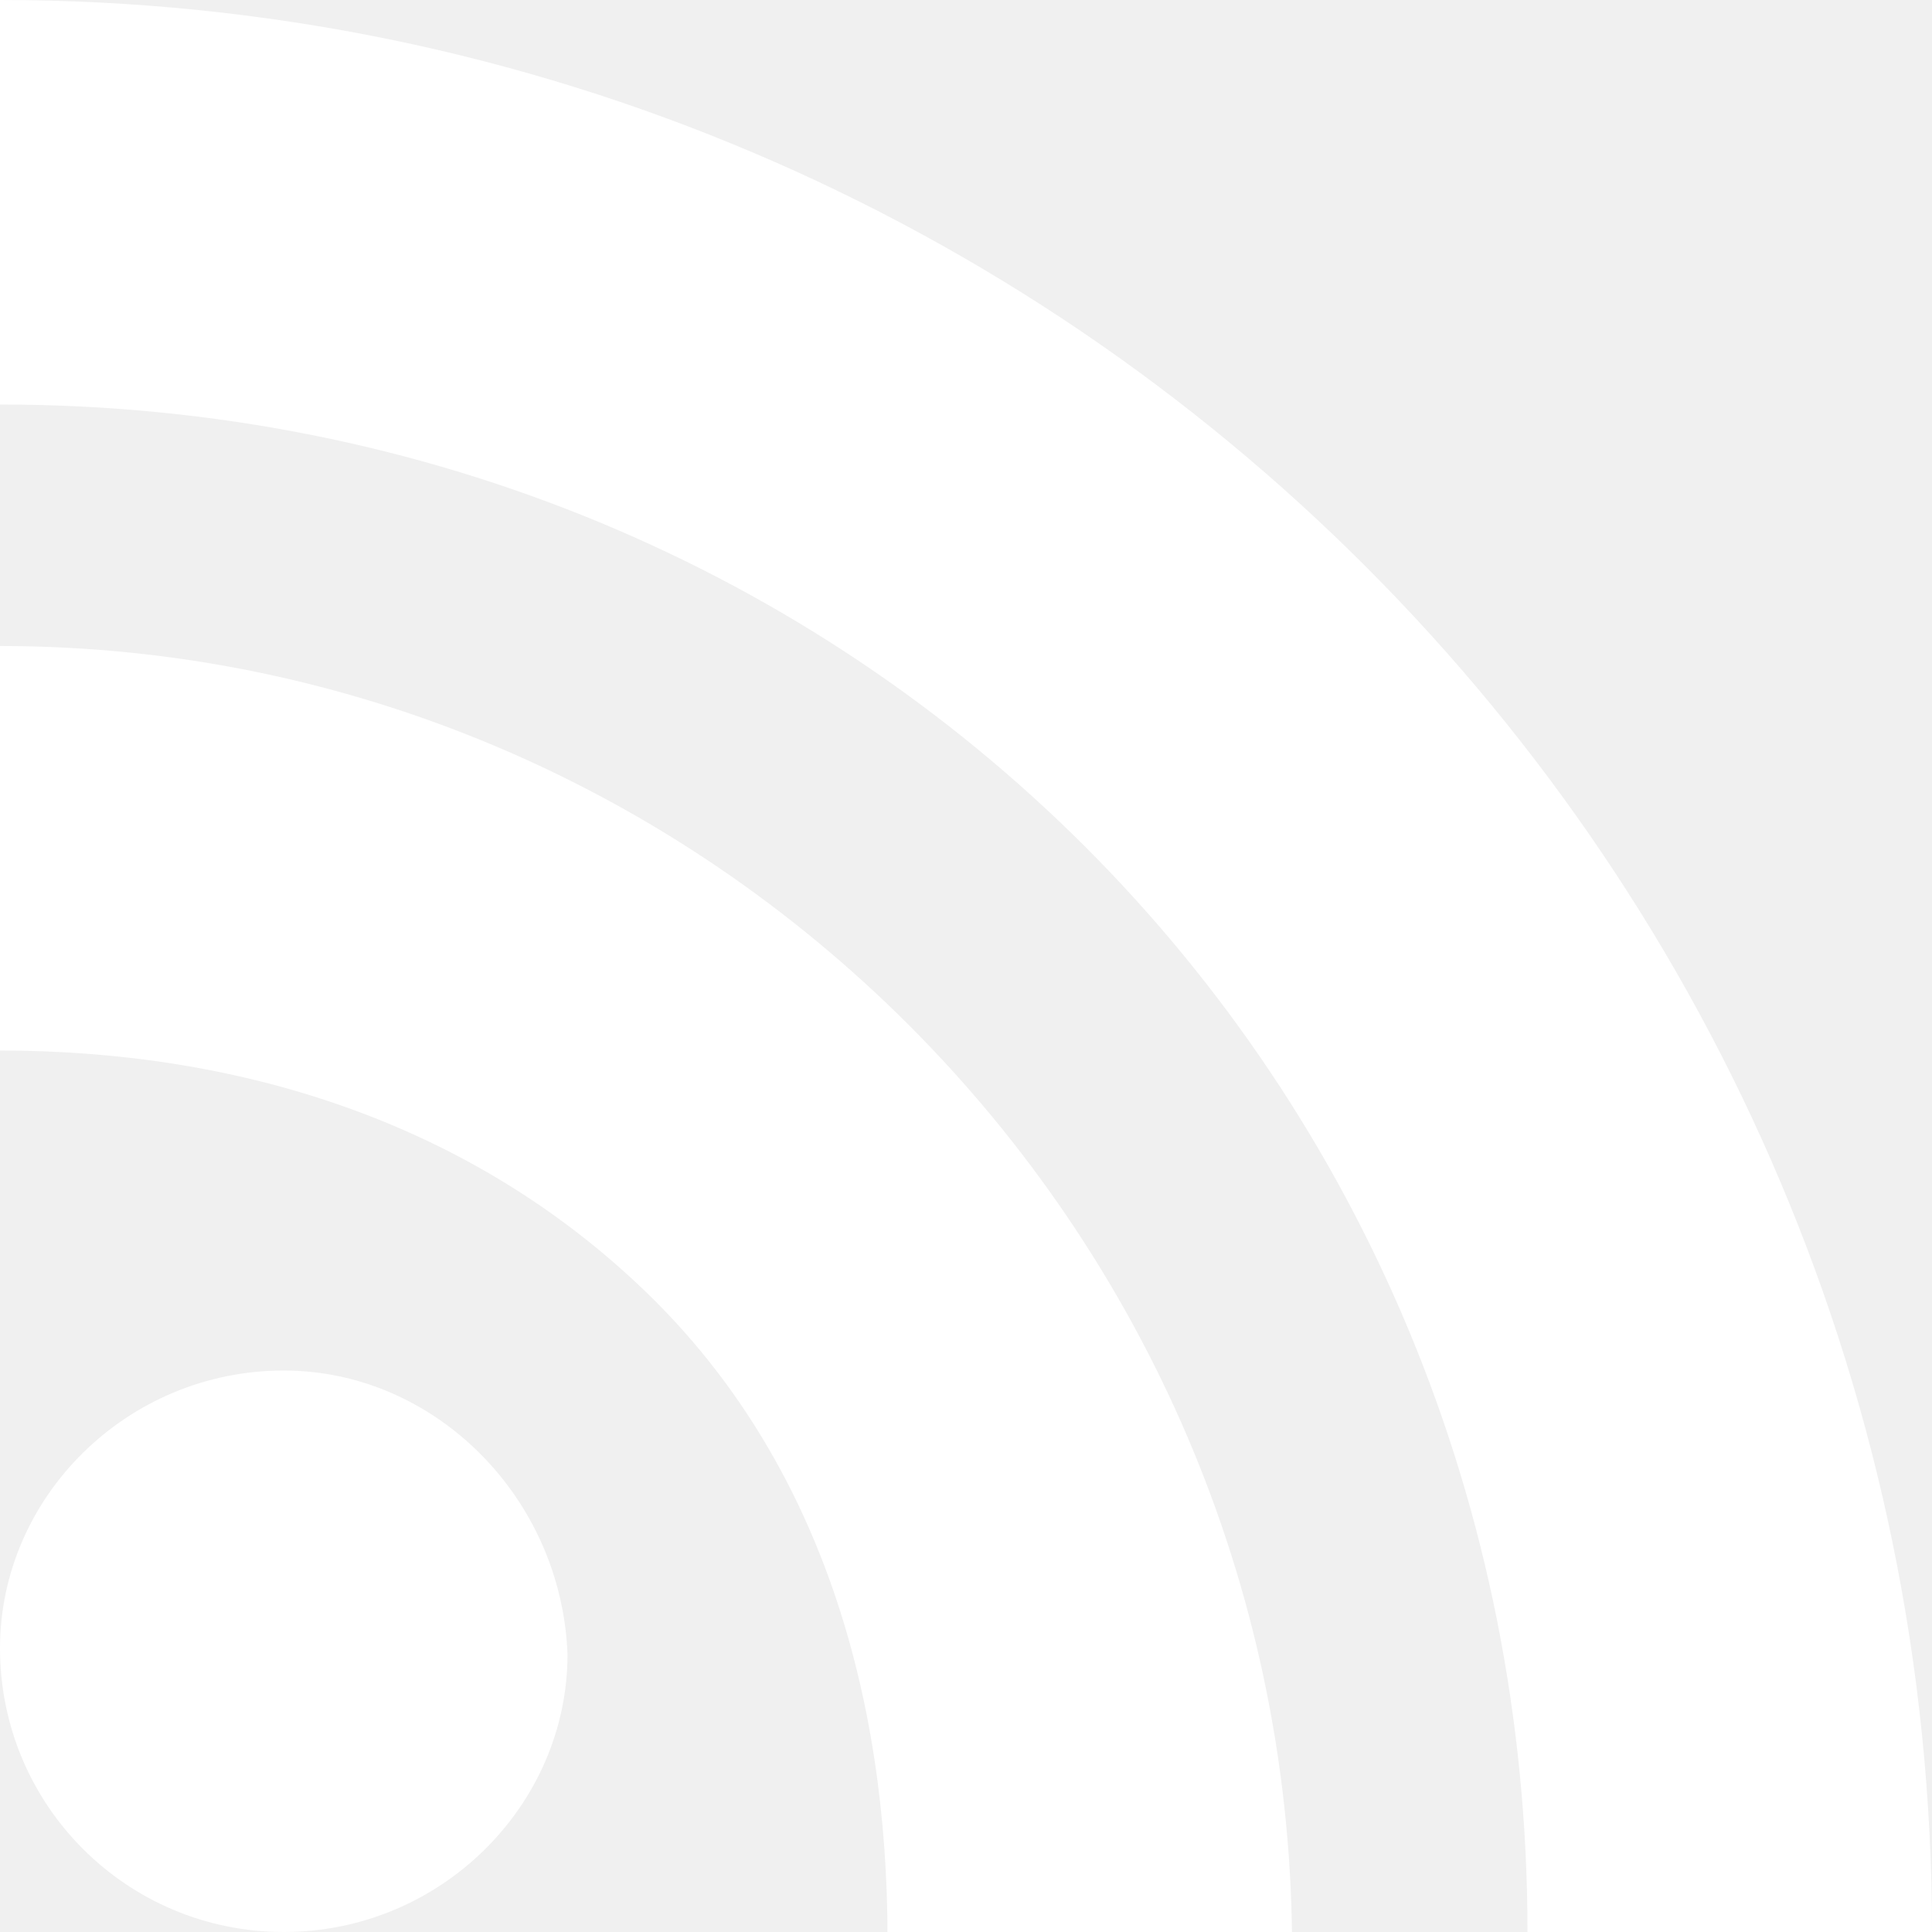
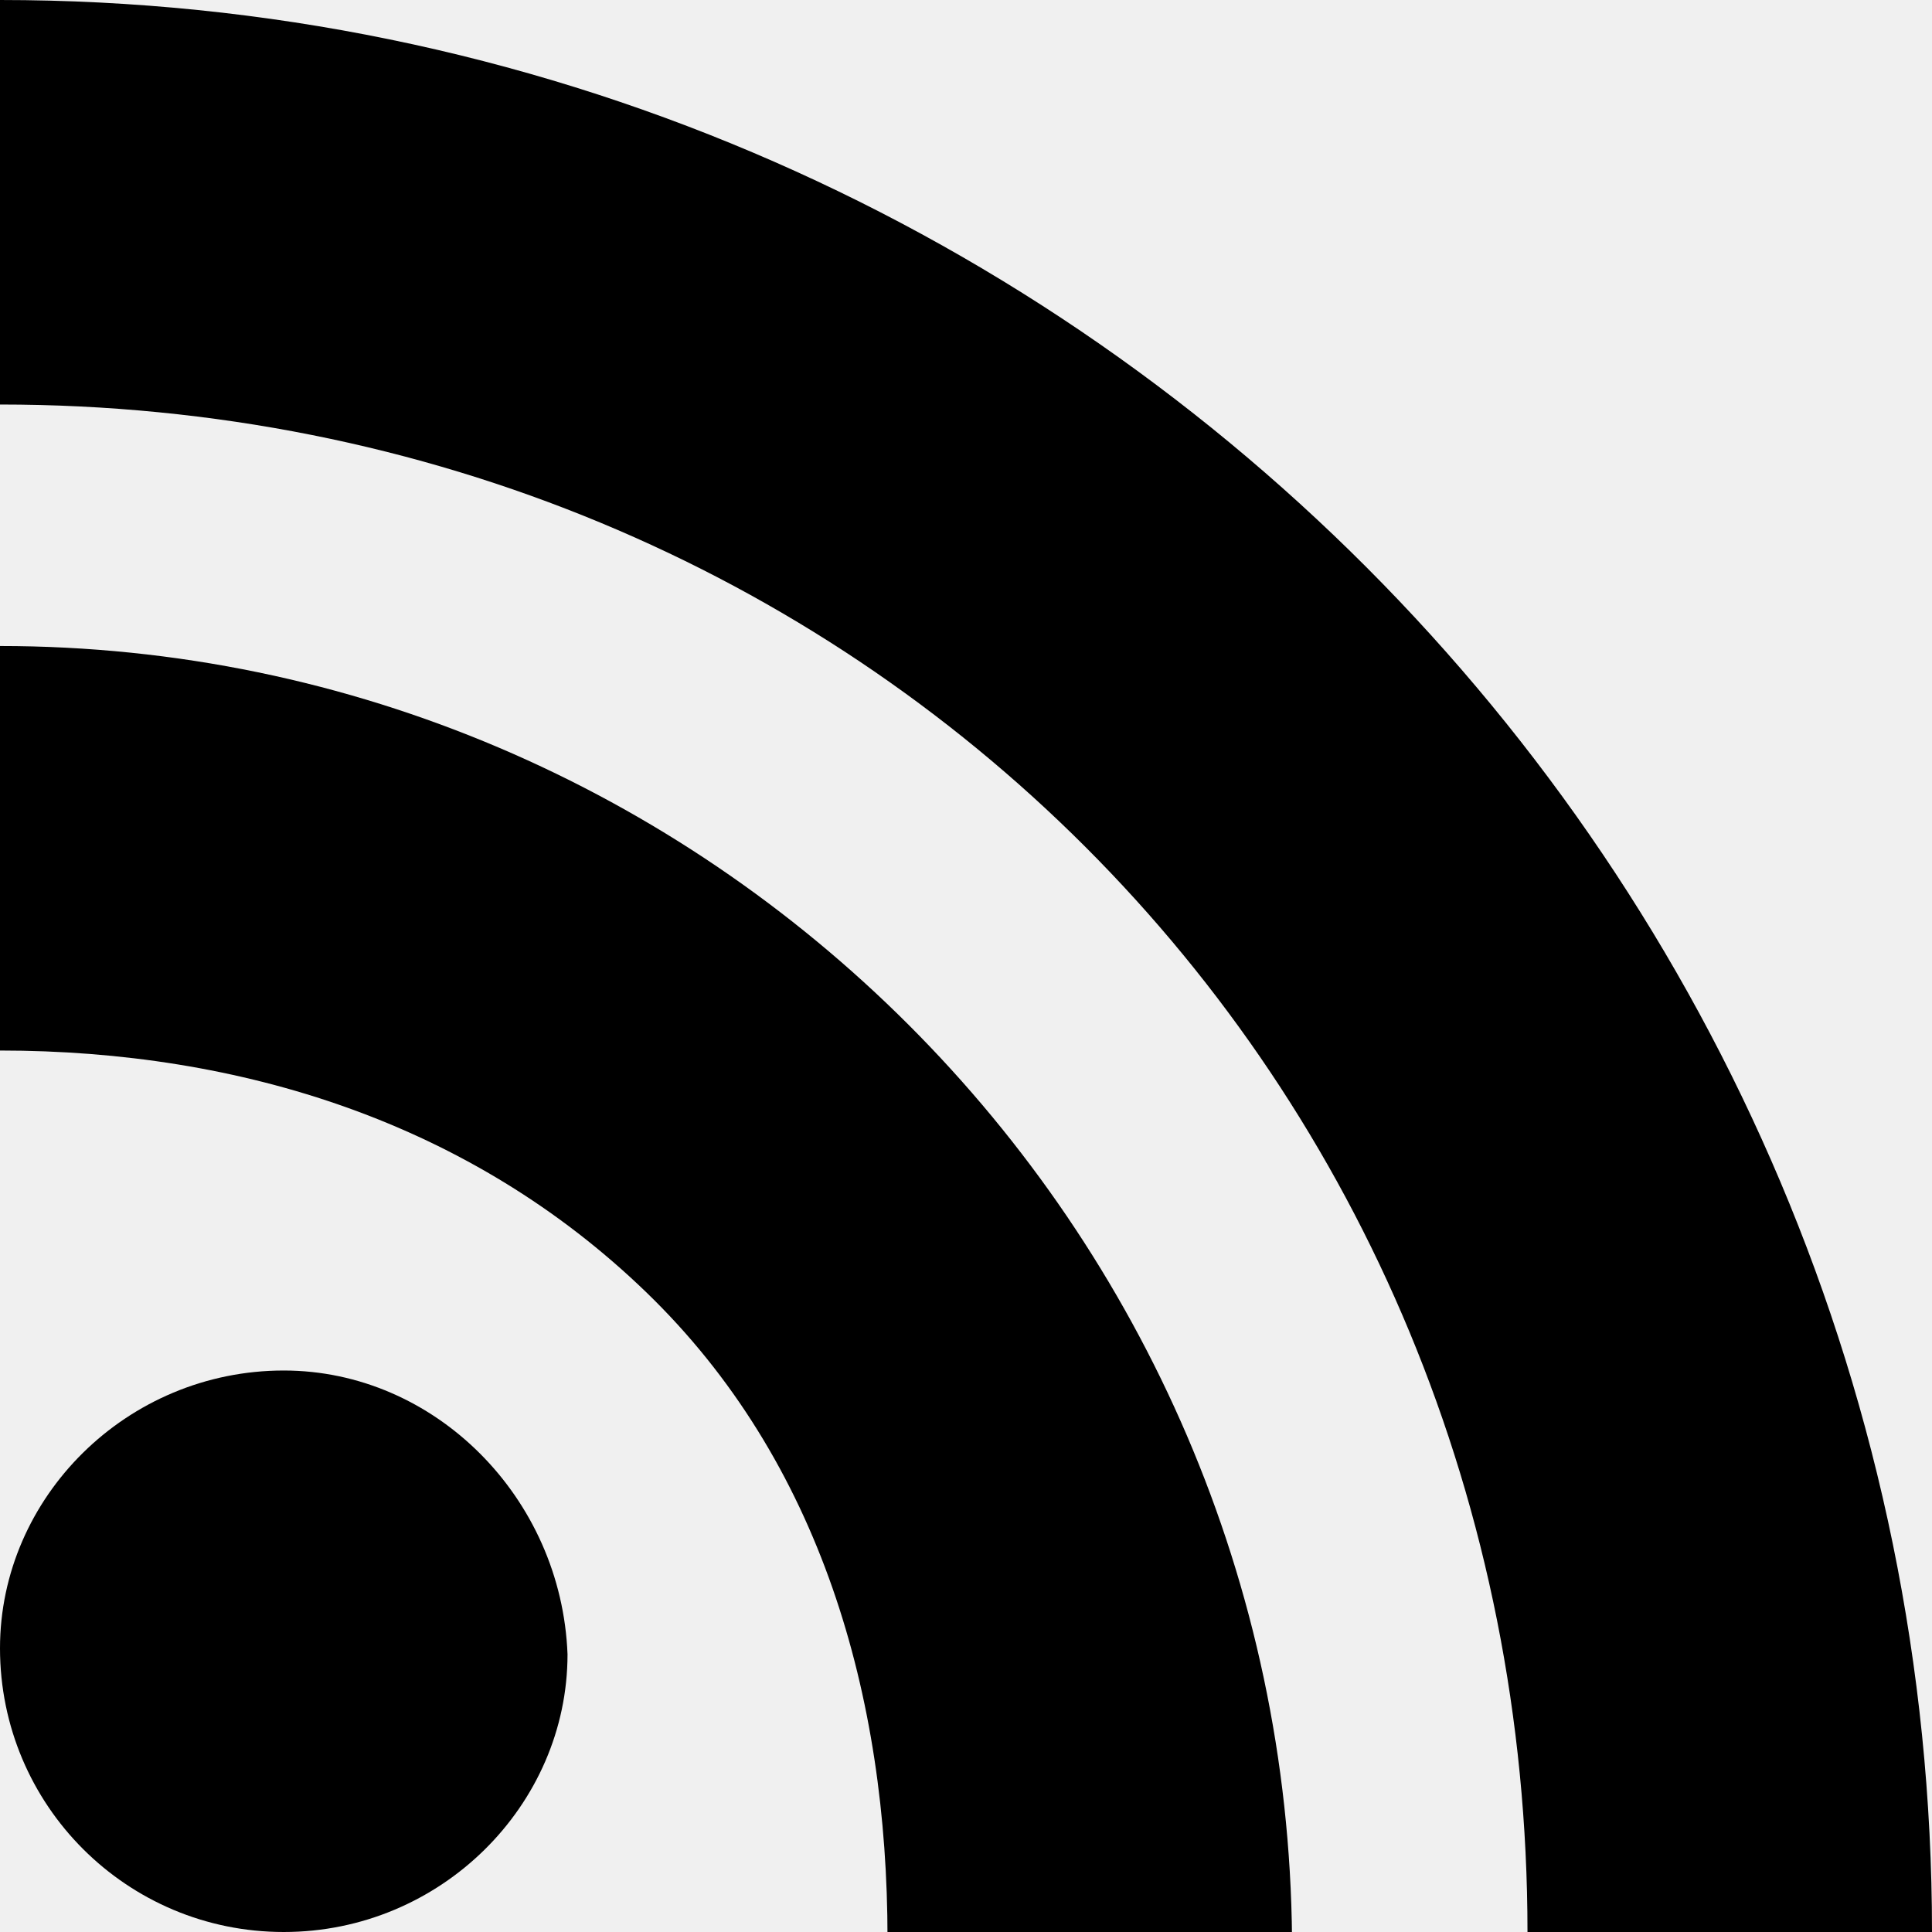
<svg xmlns="http://www.w3.org/2000/svg" version="1.1" id="Layer_1" x="0px" y="0px" viewBox="0 0 32 32" enable-background="new 0 0 32 32" xml:space="preserve">
-   <g>
-     <path fill="#FFFFFF" d="M4.7,22.7c-2.6,0-4.7,2.1-4.7,4.6C0,29.9,2.1,32,4.7,32c2.6,0,4.7-2.1,4.7-4.6C9.3,24.8,7.2,22.7,4.7,22.7z   " />
-     <path fill="#FFFFFF" d="M0,10.7v6.7c4,0,7.8,1.2,10.7,4s4,6.7,4,10.7h6.7C21.3,20.3,11.7,10.7,0,10.7z" />
-     <path fill="#FFFFFF" d="M0,0v6.7c14.2,0,25.3,11.1,25.3,25.3H32C32,14.4,17.7,0,0,0z" />
+   <defs id="defs4264" />
+   <g id="g4254" style="fill:#000000">
+     <path fill="#FFFFFF" d="M4.7,22.7c-2.6,0-4.7,2.1-4.7,4.6C0,29.9,2.1,32,4.7,32c2.6,0,4.7-2.1,4.7-4.6C9.3,24.8,7.2,22.7,4.7,22.7z   " id="path4256" style="fill:#000000" />
+     <path fill="#FFFFFF" d="M0,10.7v6.7c4,0,7.8,1.2,10.7,4s4,6.7,4,10.7h6.7C21.3,20.3,11.7,10.7,0,10.7z" id="path4258" style="fill:#000000" />
+     <path fill="#FFFFFF" d="M0,0v6.7c14.2,0,25.3,11.1,25.3,25.3H32C32,14.4,17.7,0,0,0z" id="path4260" style="fill:#000000" />
  </g>
</svg>
